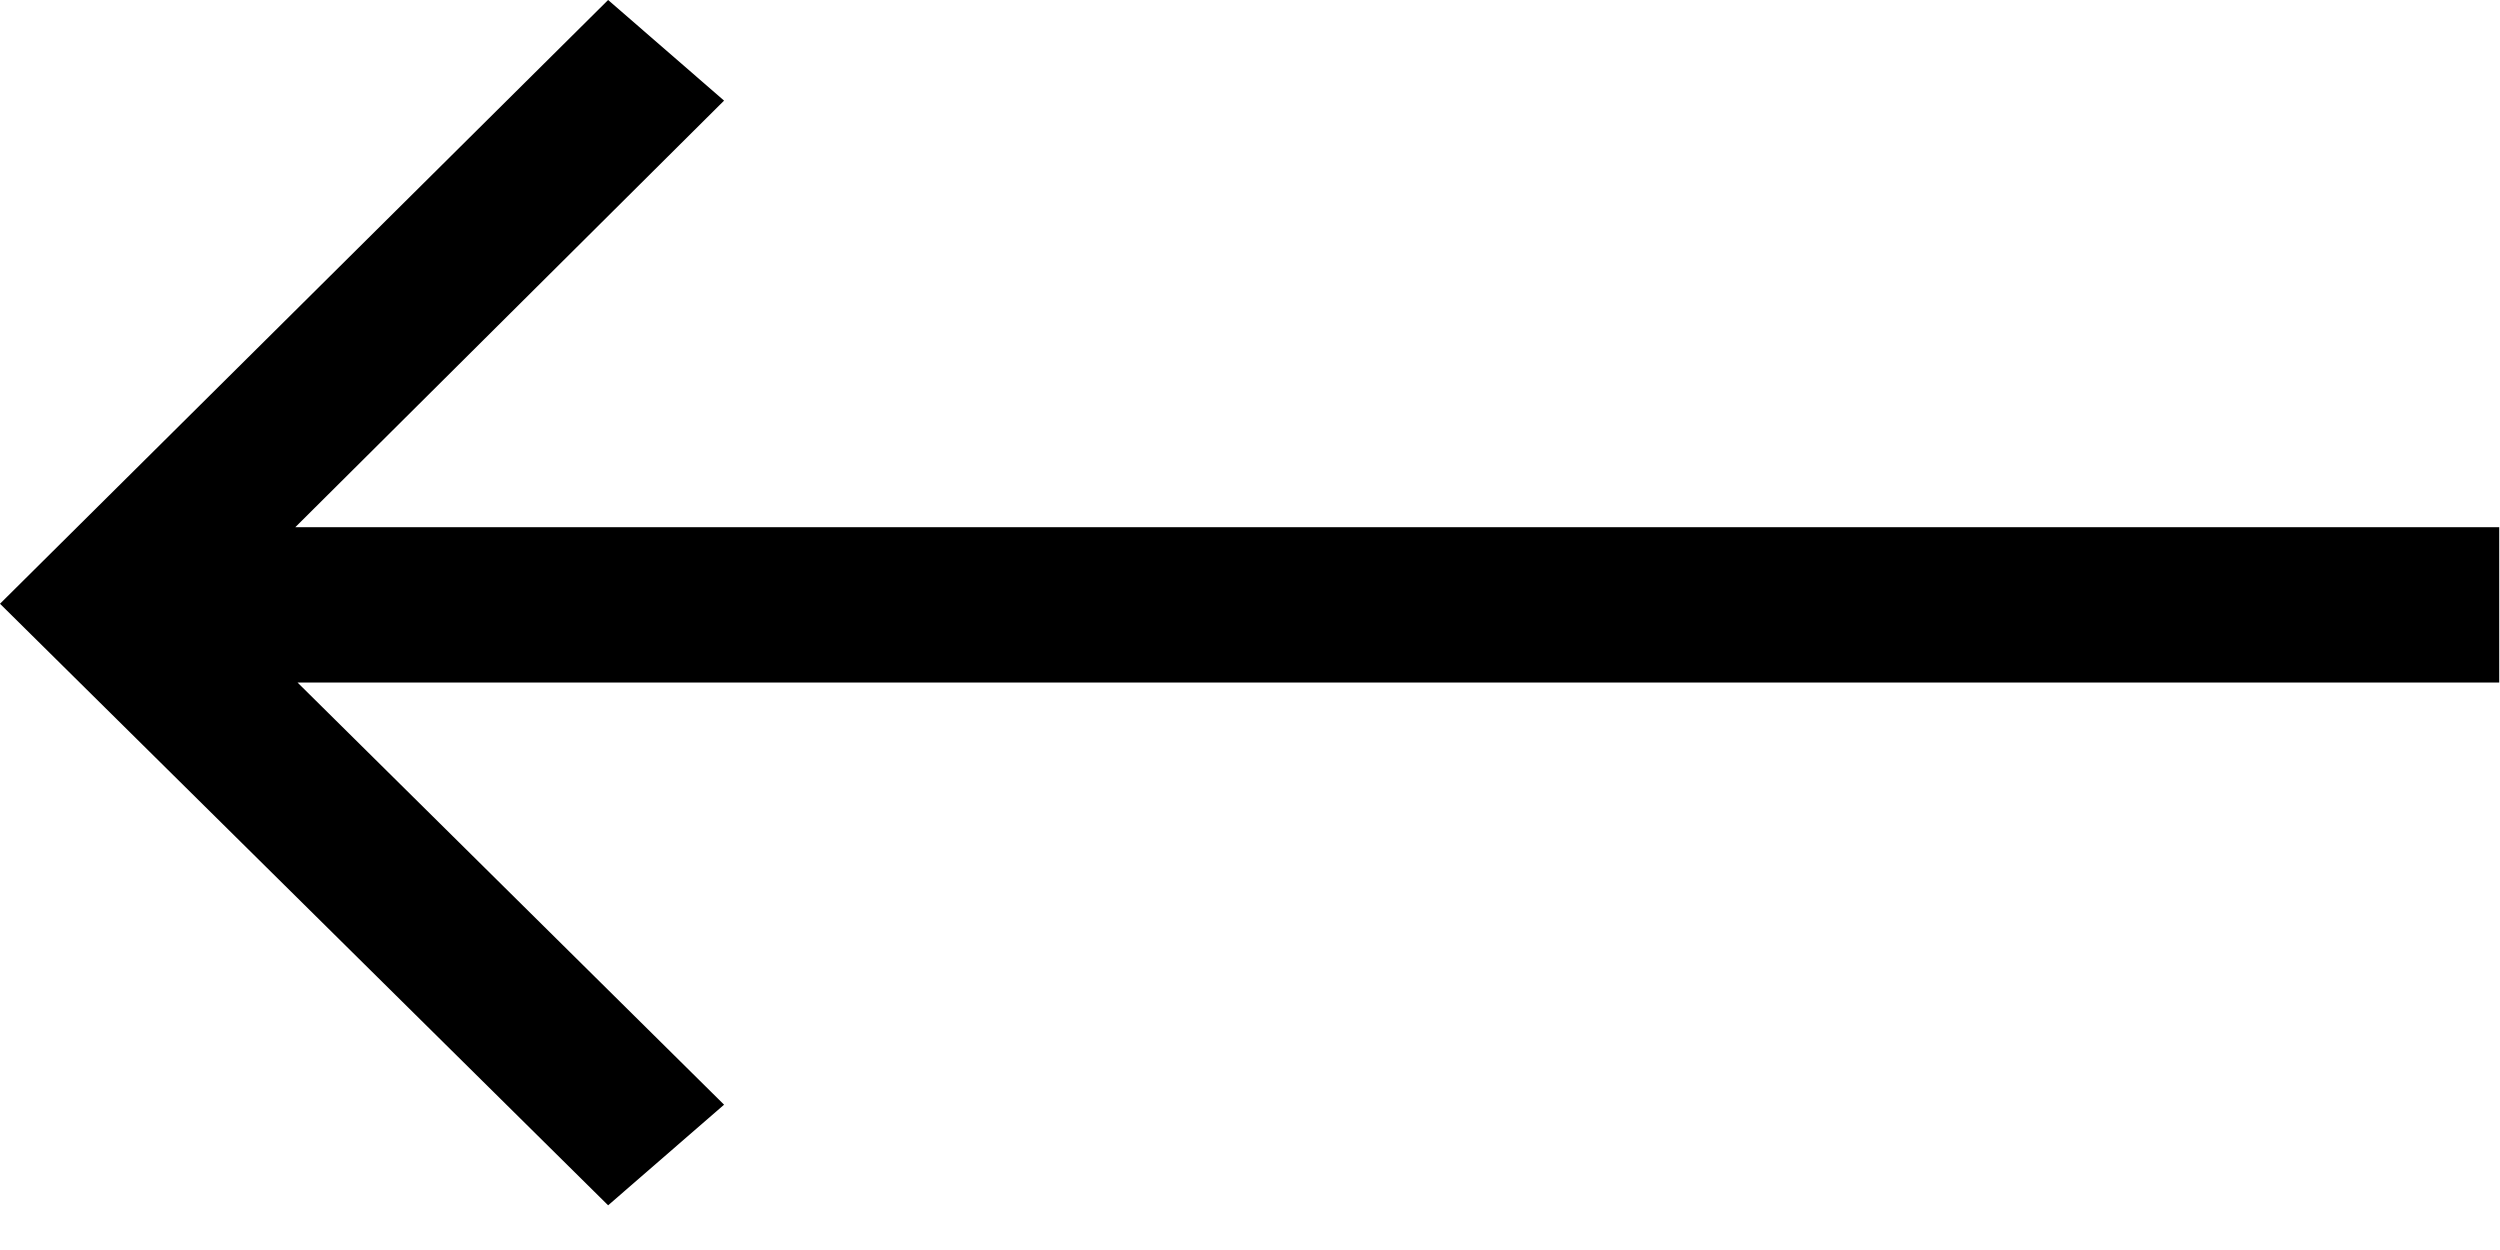
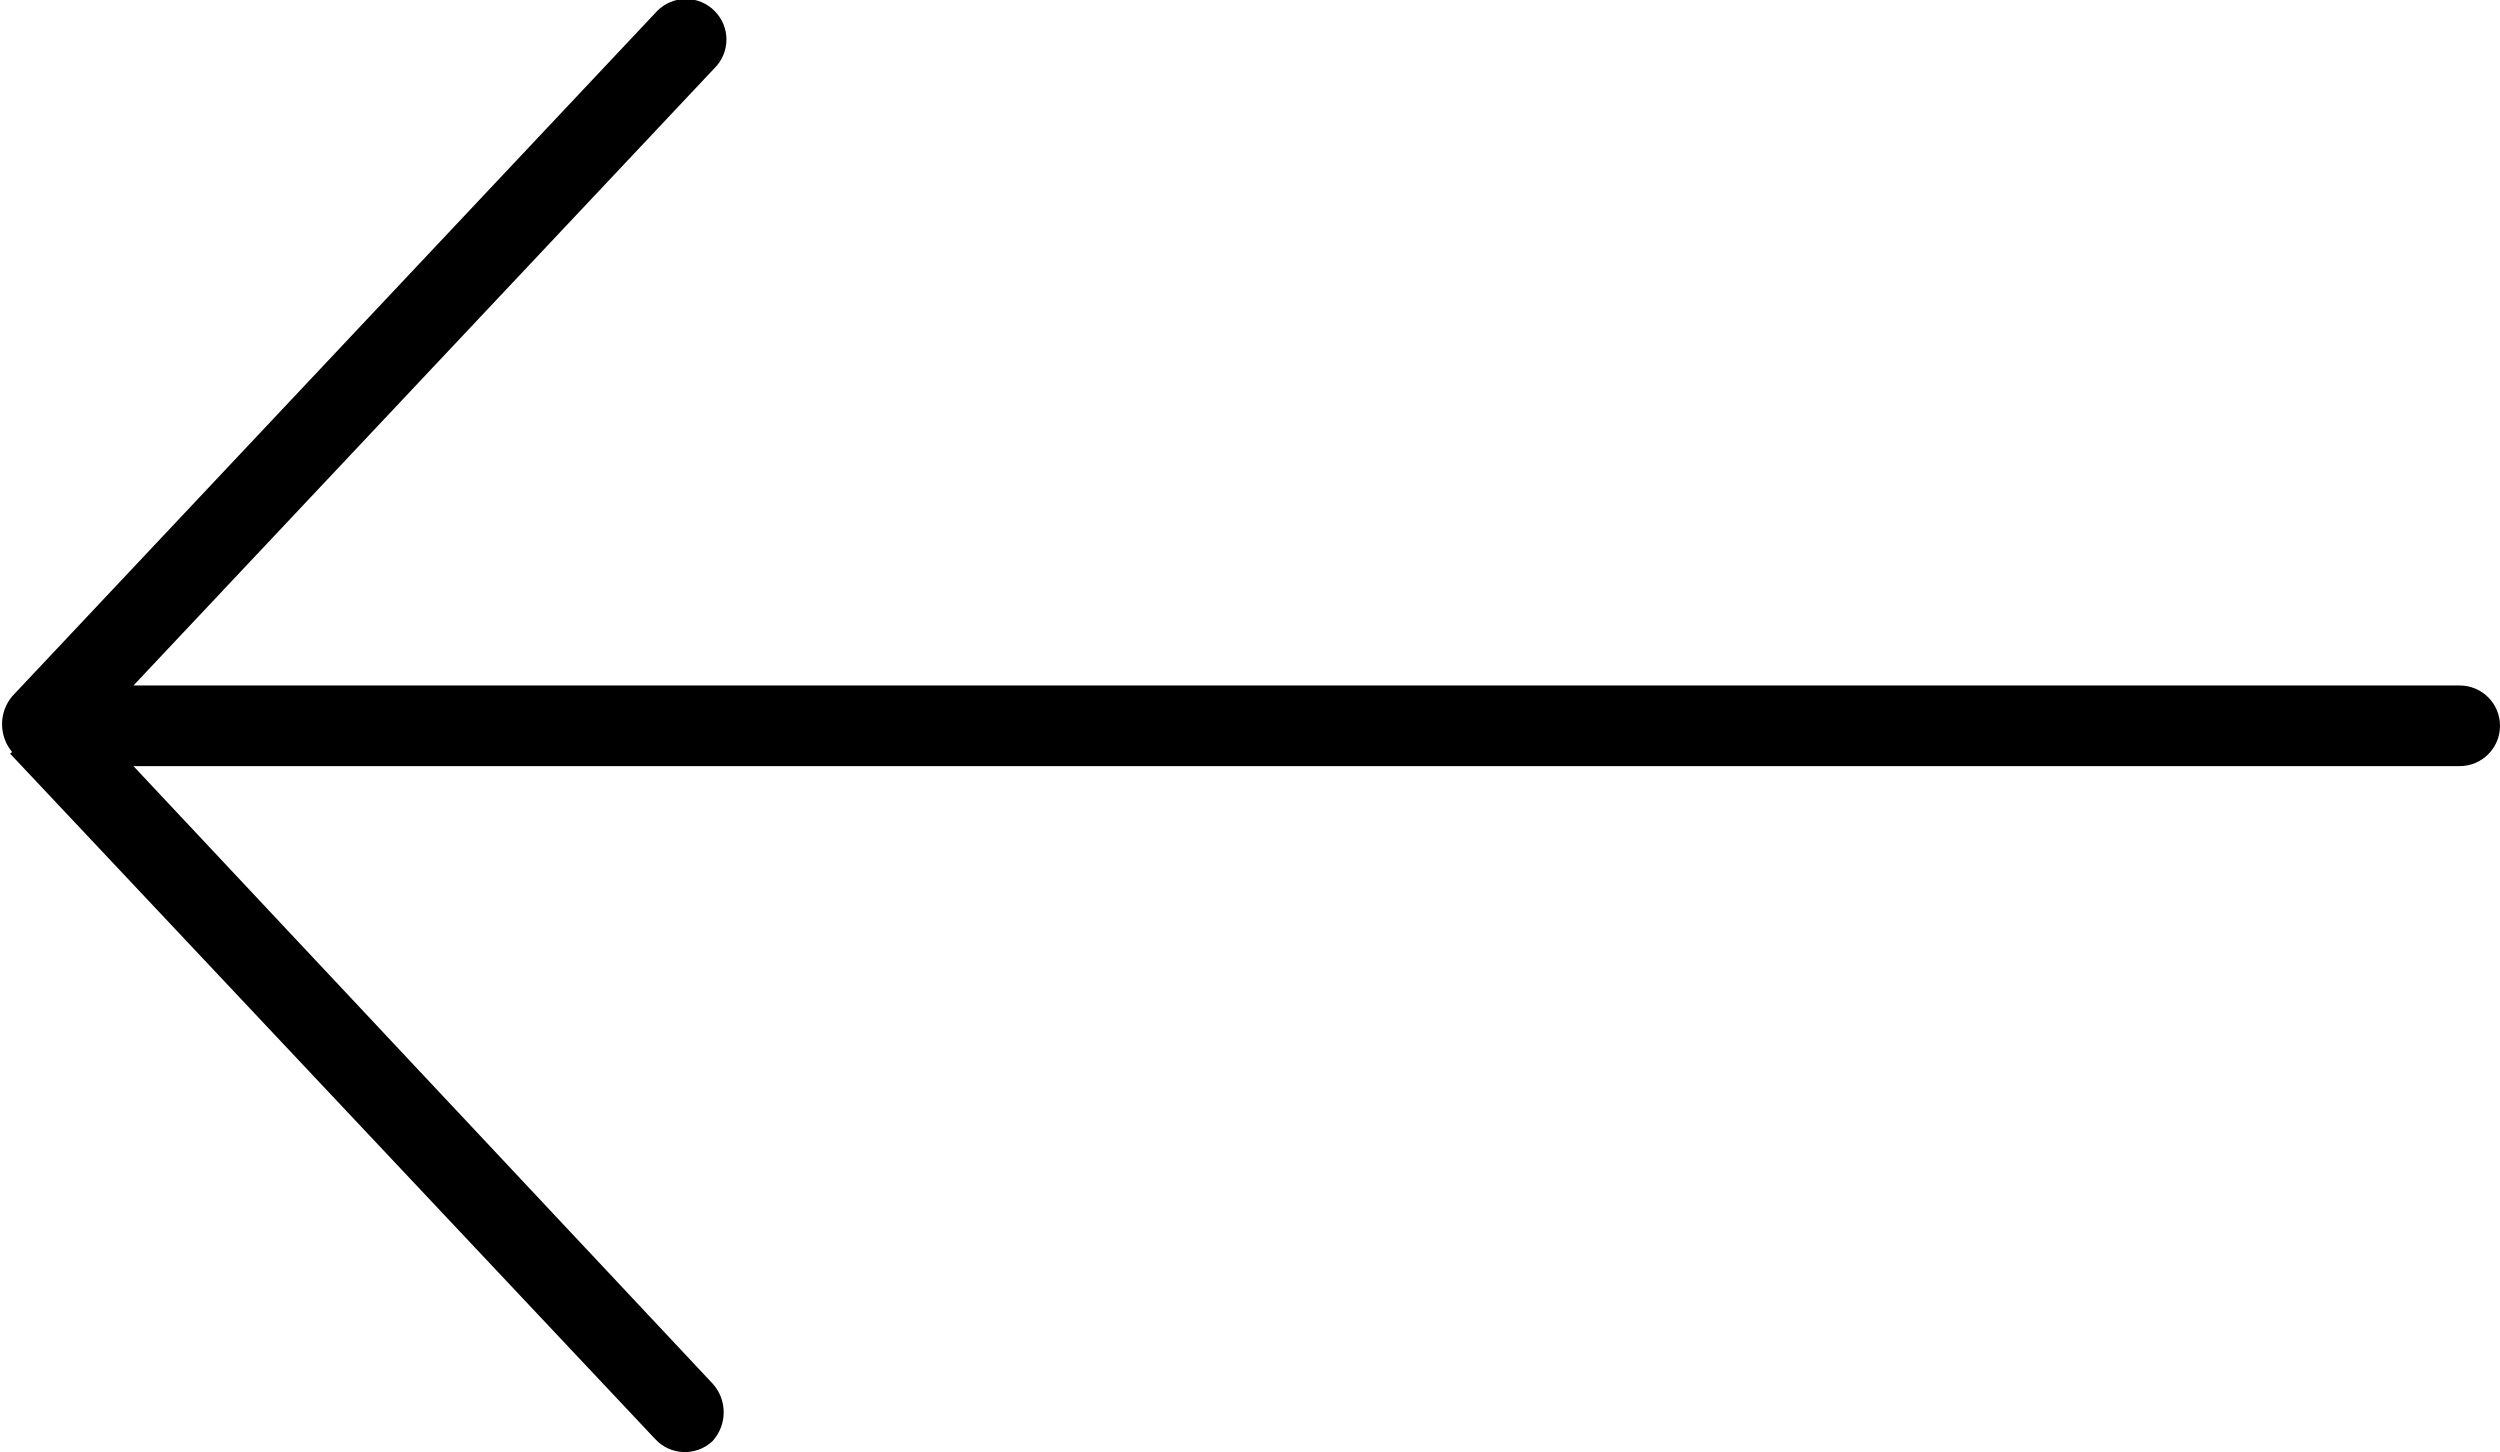
- <svg xmlns="http://www.w3.org/2000/svg" width="16" height="8" viewBox="0 0 16 8" fill="none">
-   <path d="M3.892 7.714L-9.20017e-06 3.864L3.892 -1.20254e-05L4.634 0.644L1.89 3.374L15.995 3.374L15.995 4.368L1.904 4.368L4.634 7.07L3.892 7.714Z" fill="black" />
+ <svg xmlns="http://www.w3.org/2000/svg" viewBox="0 0 62 36" width="62" height="36" fill="black">
+   <path d="M.25,18.69l16,17a1,1,0,0,0,1.42.05,1.06,1.06,0,0,0,0-1.43L3.31,19H61a1,1,0,0,0,0-2H3.31L17.72,1.69a1,1,0,0,0,0-1.42,1,1,0,0,0-1.42,0l-16,17a1.08,1.08,0,0,0,0,1.38Z" />
</svg>
